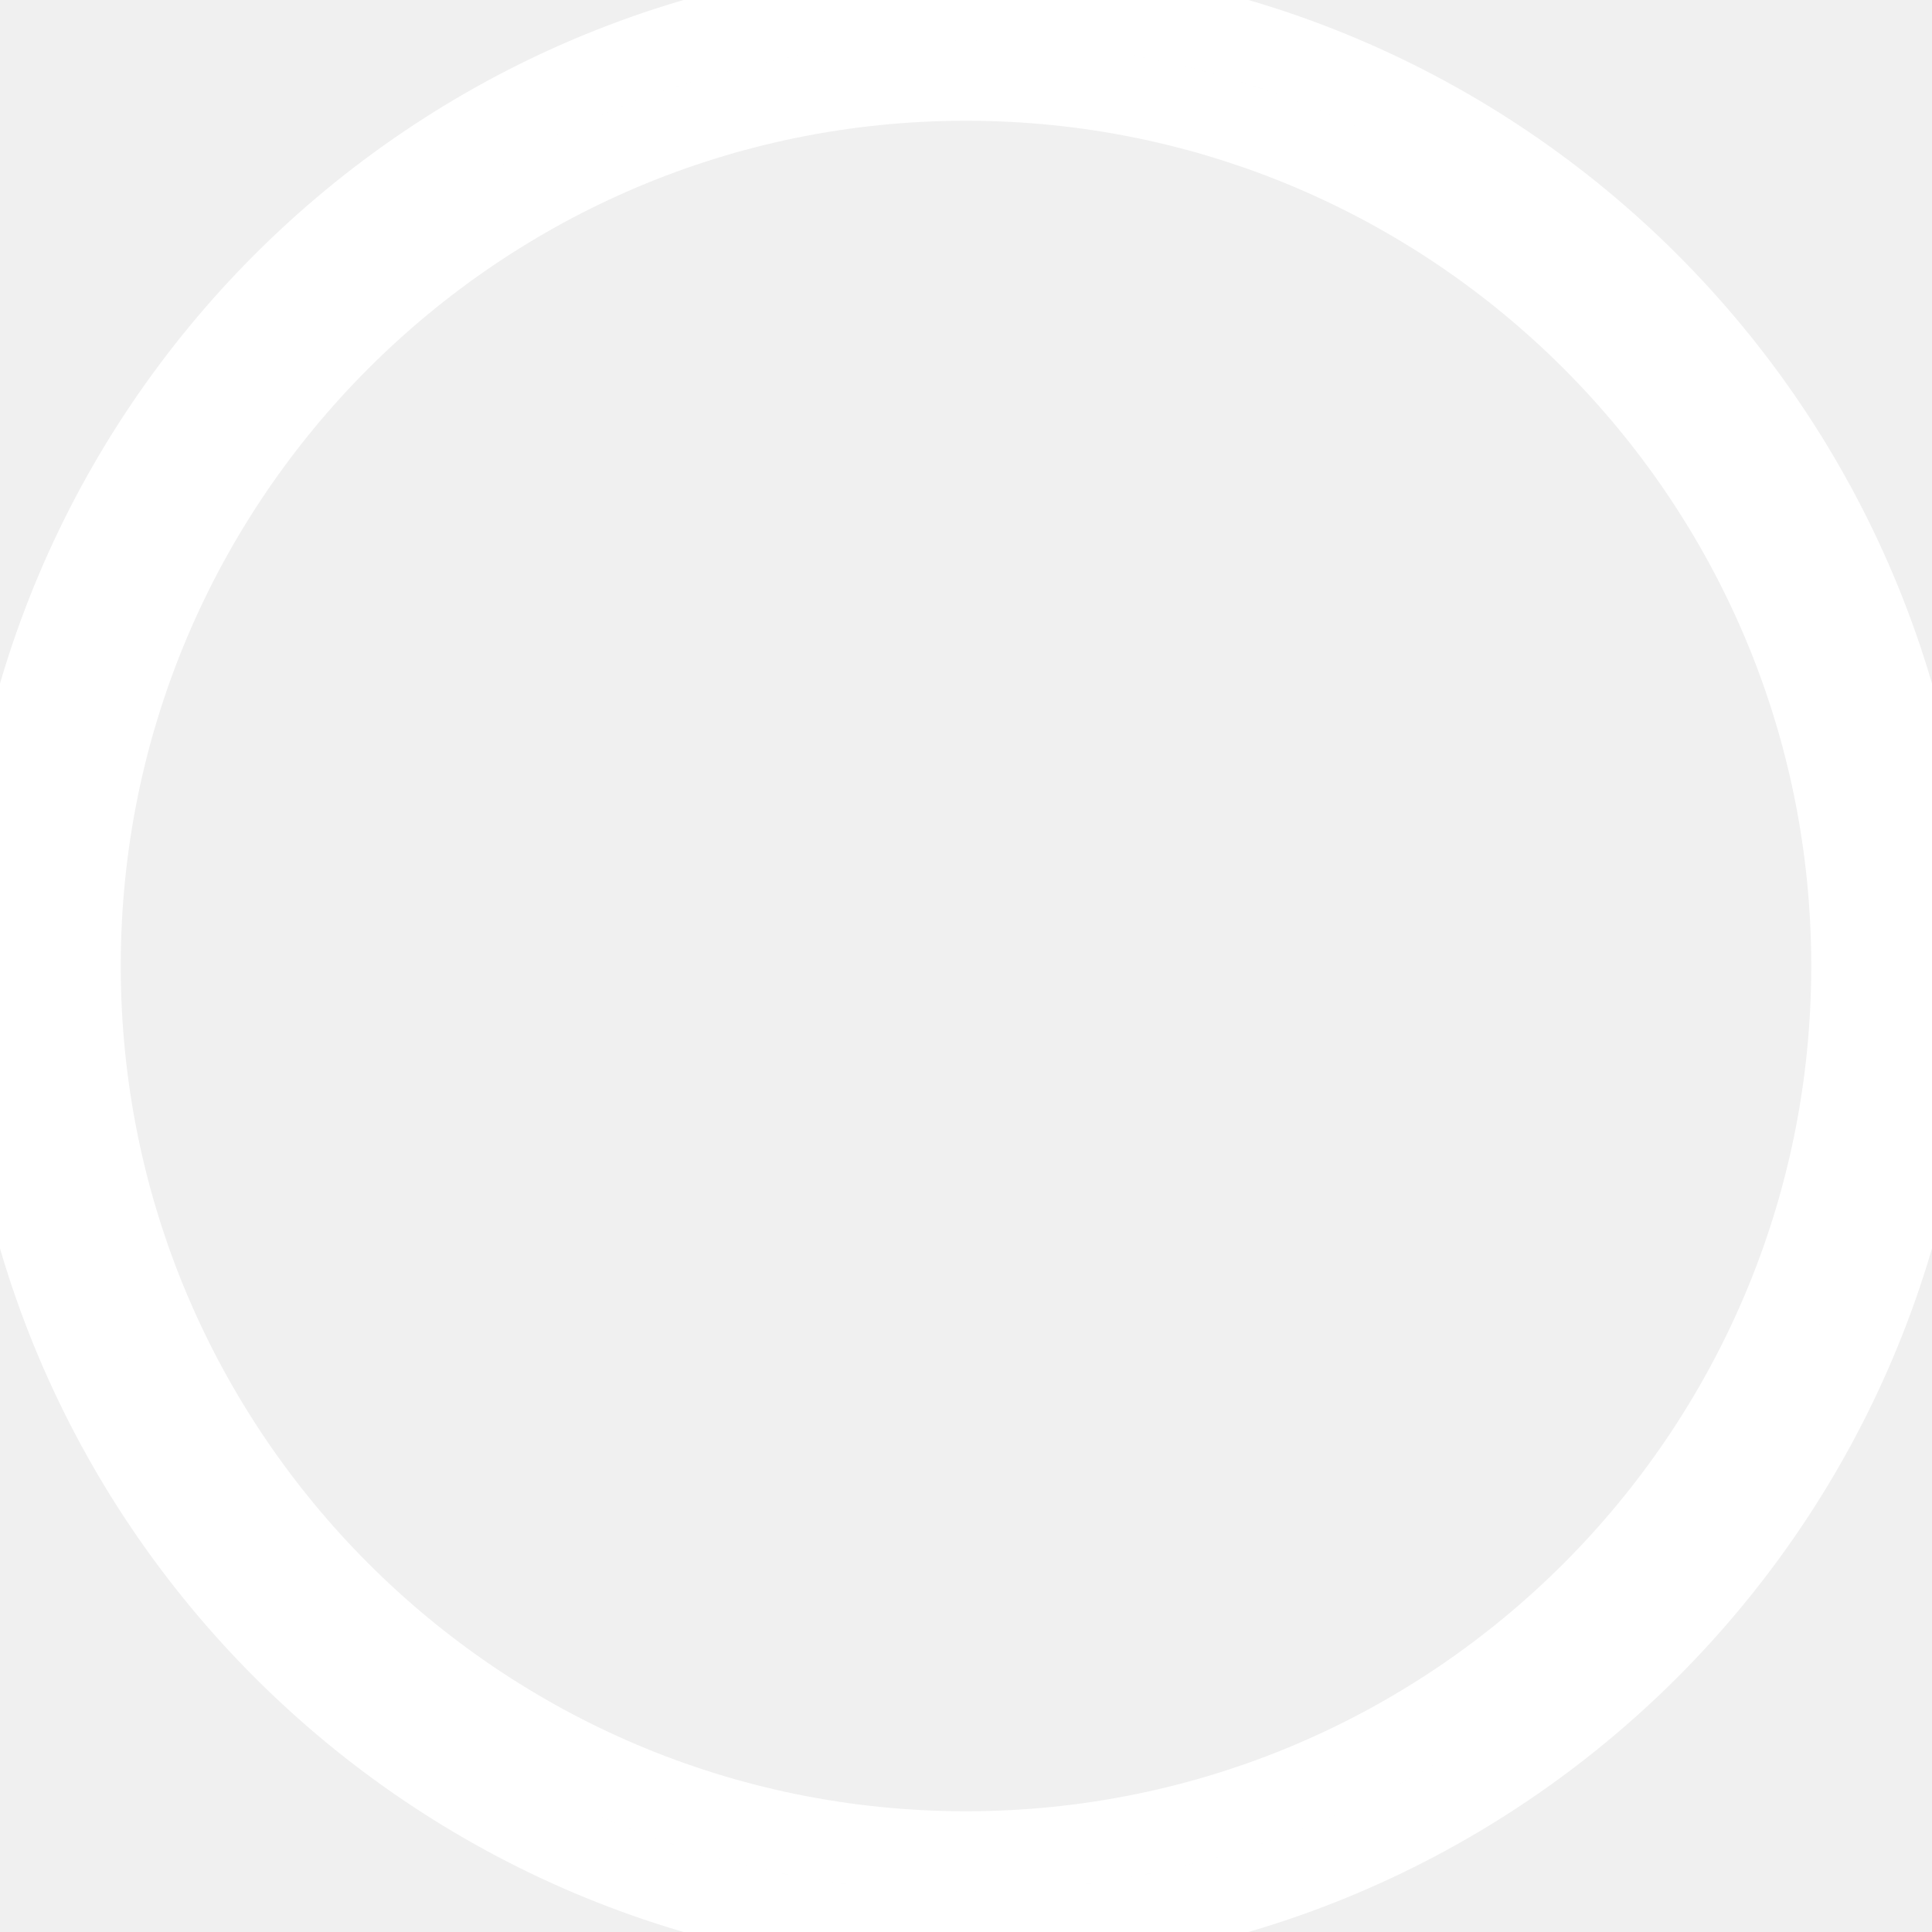
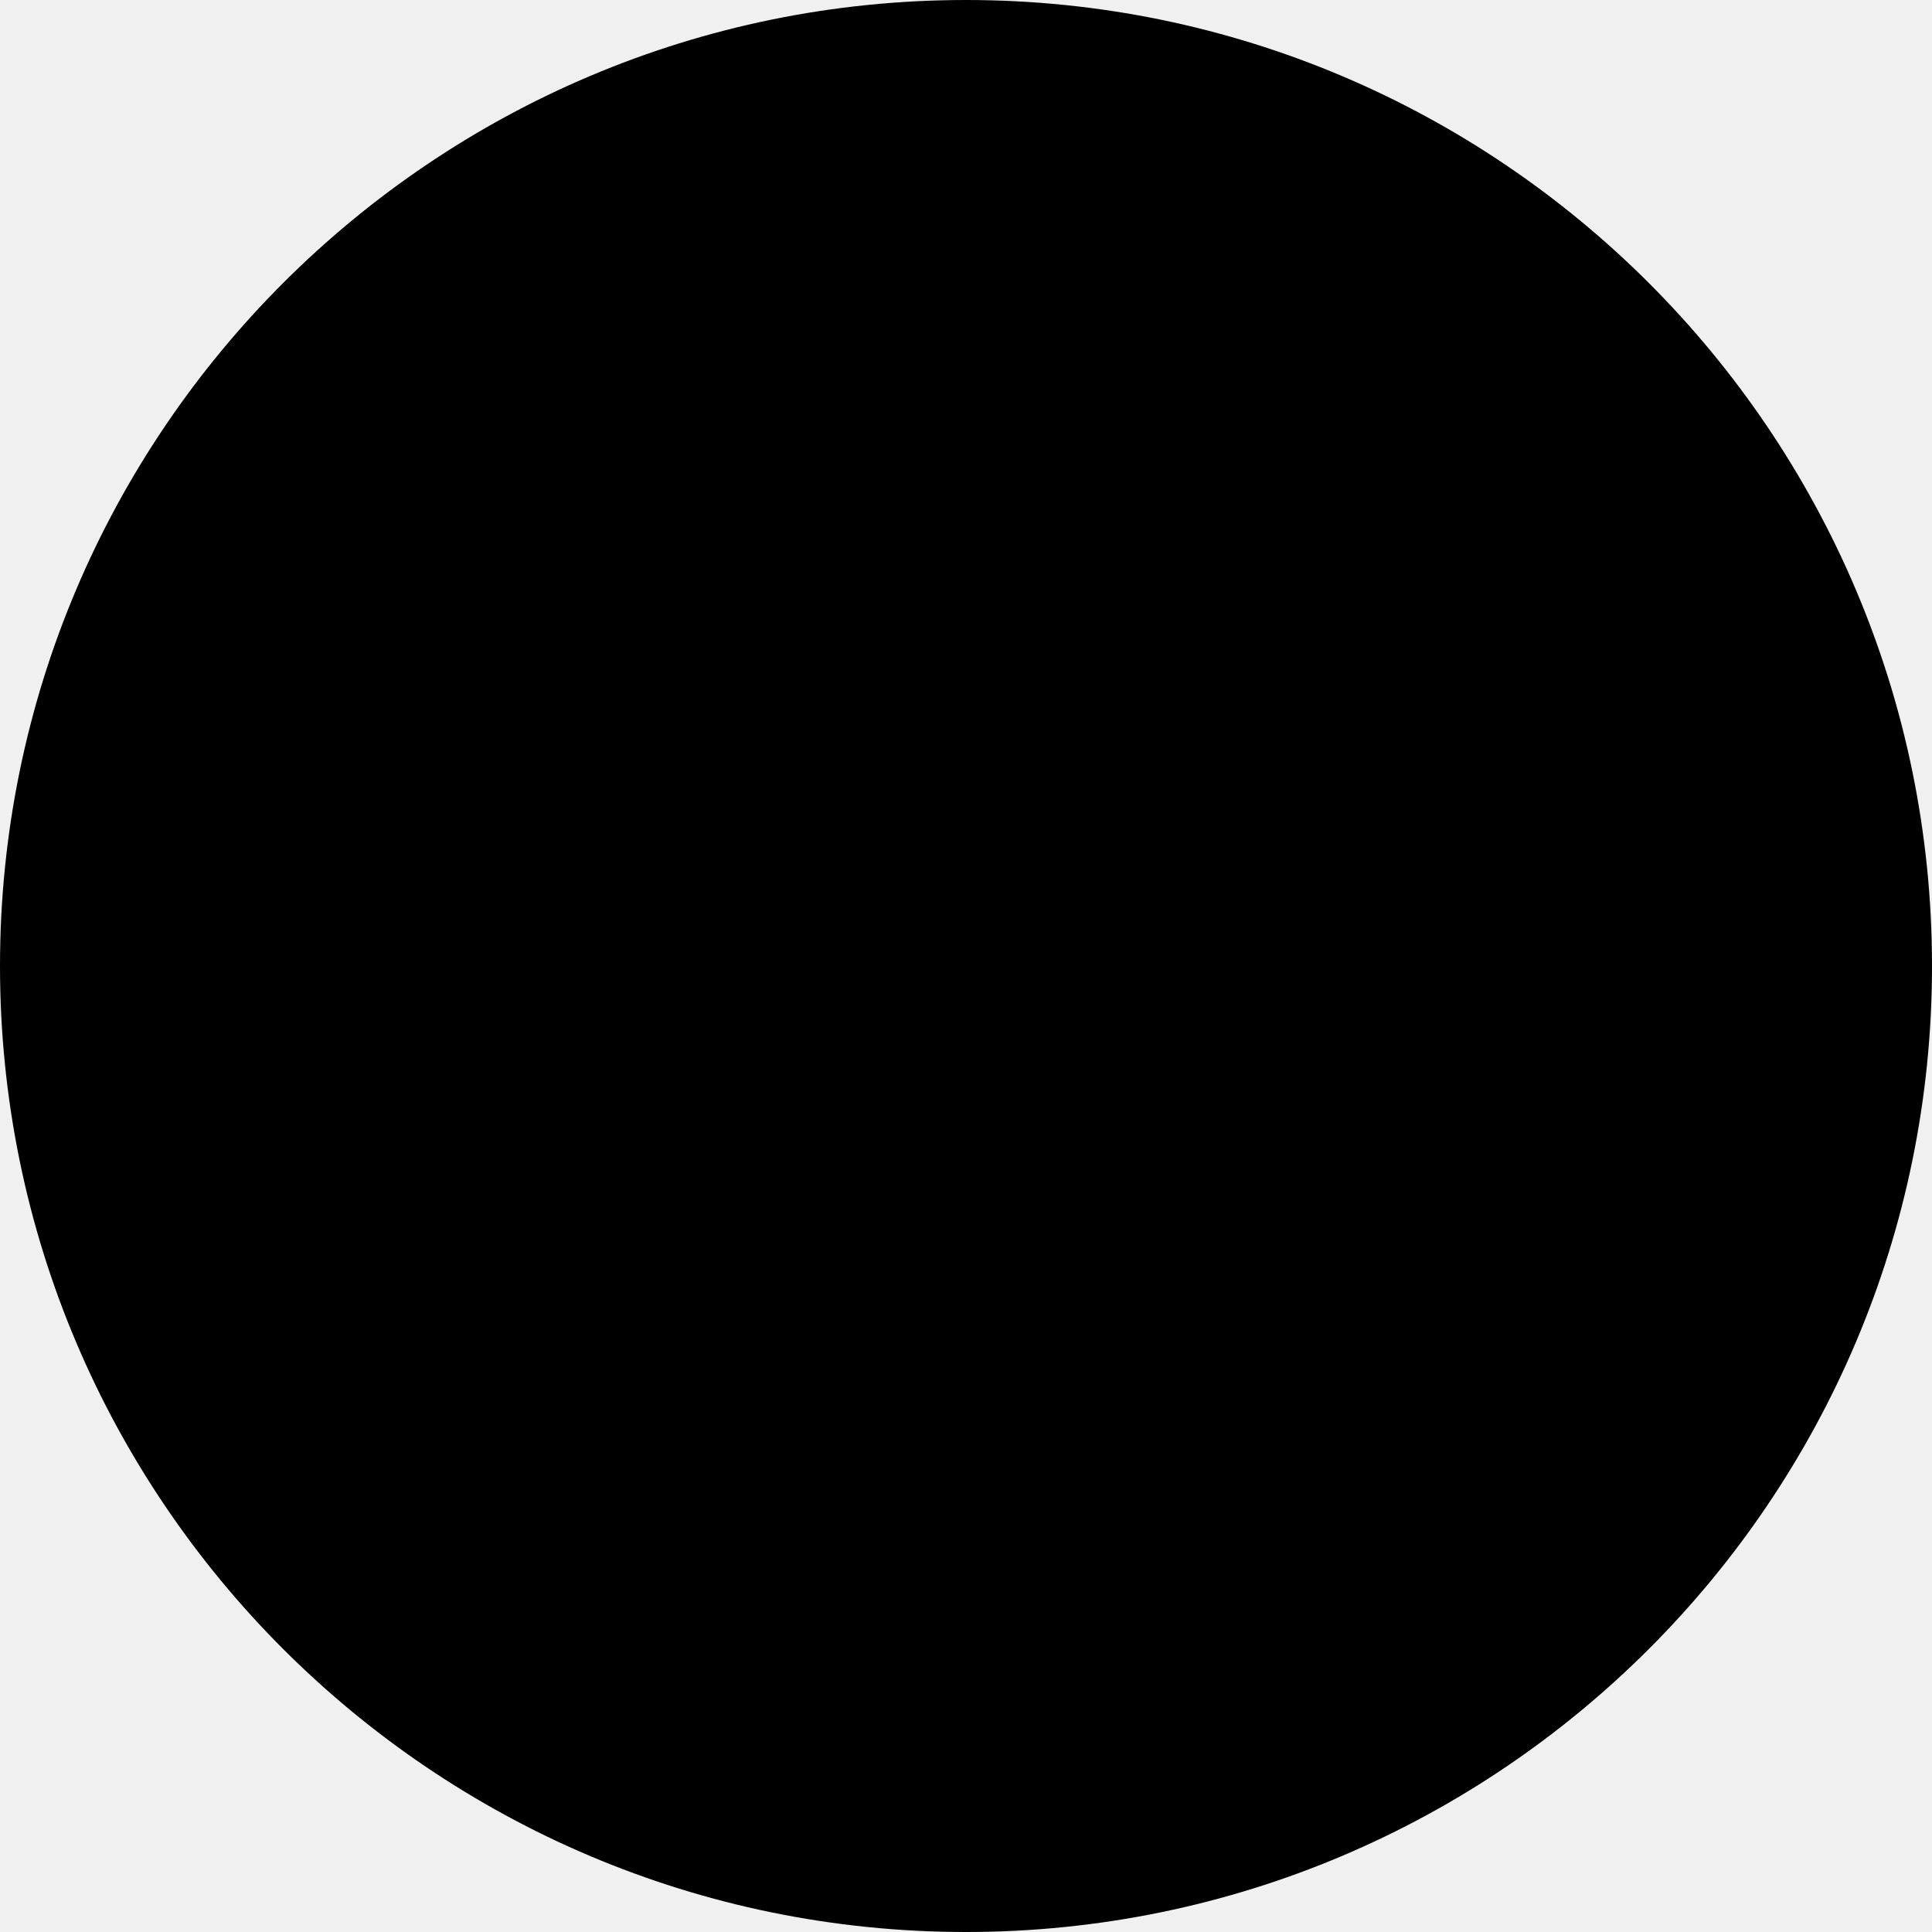
<svg xmlns="http://www.w3.org/2000/svg" width="24" height="24">
  <defs>
-     <style>
-       .cls-1 {
-         stroke-width: 1px;
-         stroke: #fff;
-         fill: transparent;
-       }
-     </style>
+     
  </defs>
  <path class="cls-1" d="M12 0c6.623 0 12 5.377 12 12s-5.377 12-12 12-12-5.377-12-12 5.377-12 12-12zm0 1c6.071 0 11 4.929 11 11s-4.929 11-11 11-11-4.929-11-11 4.929-11 11-11z" />
</svg>
